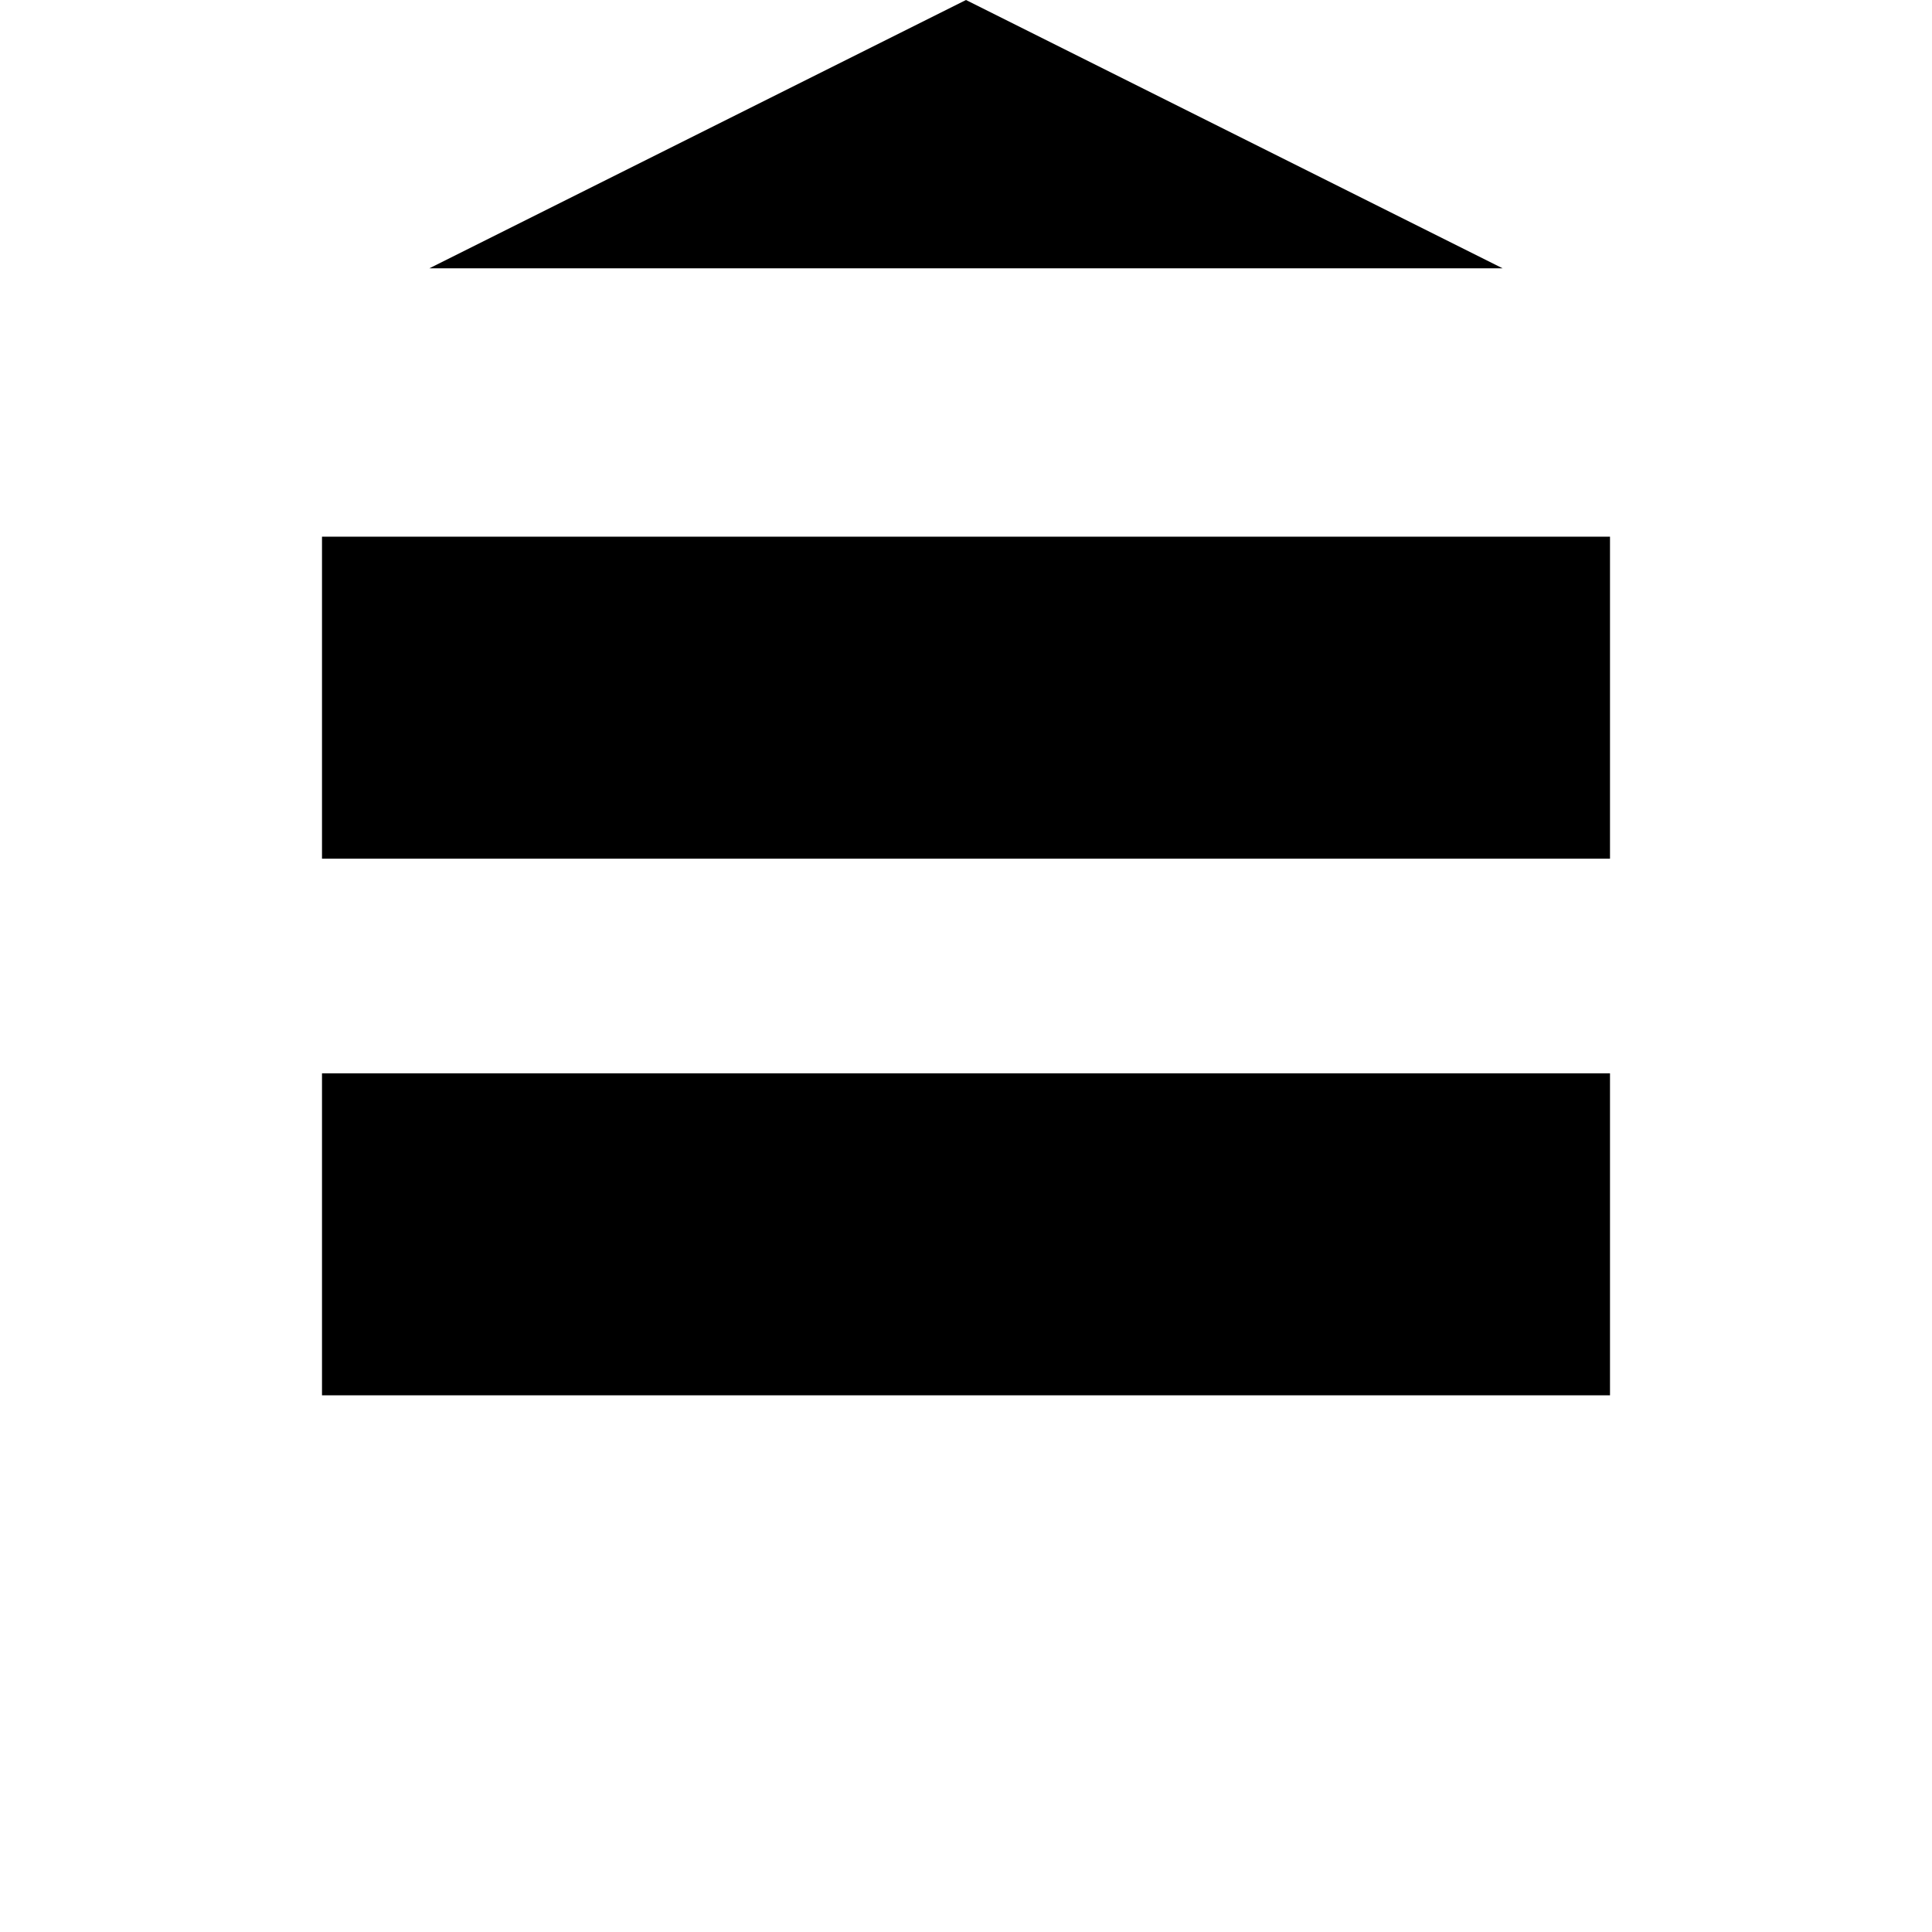
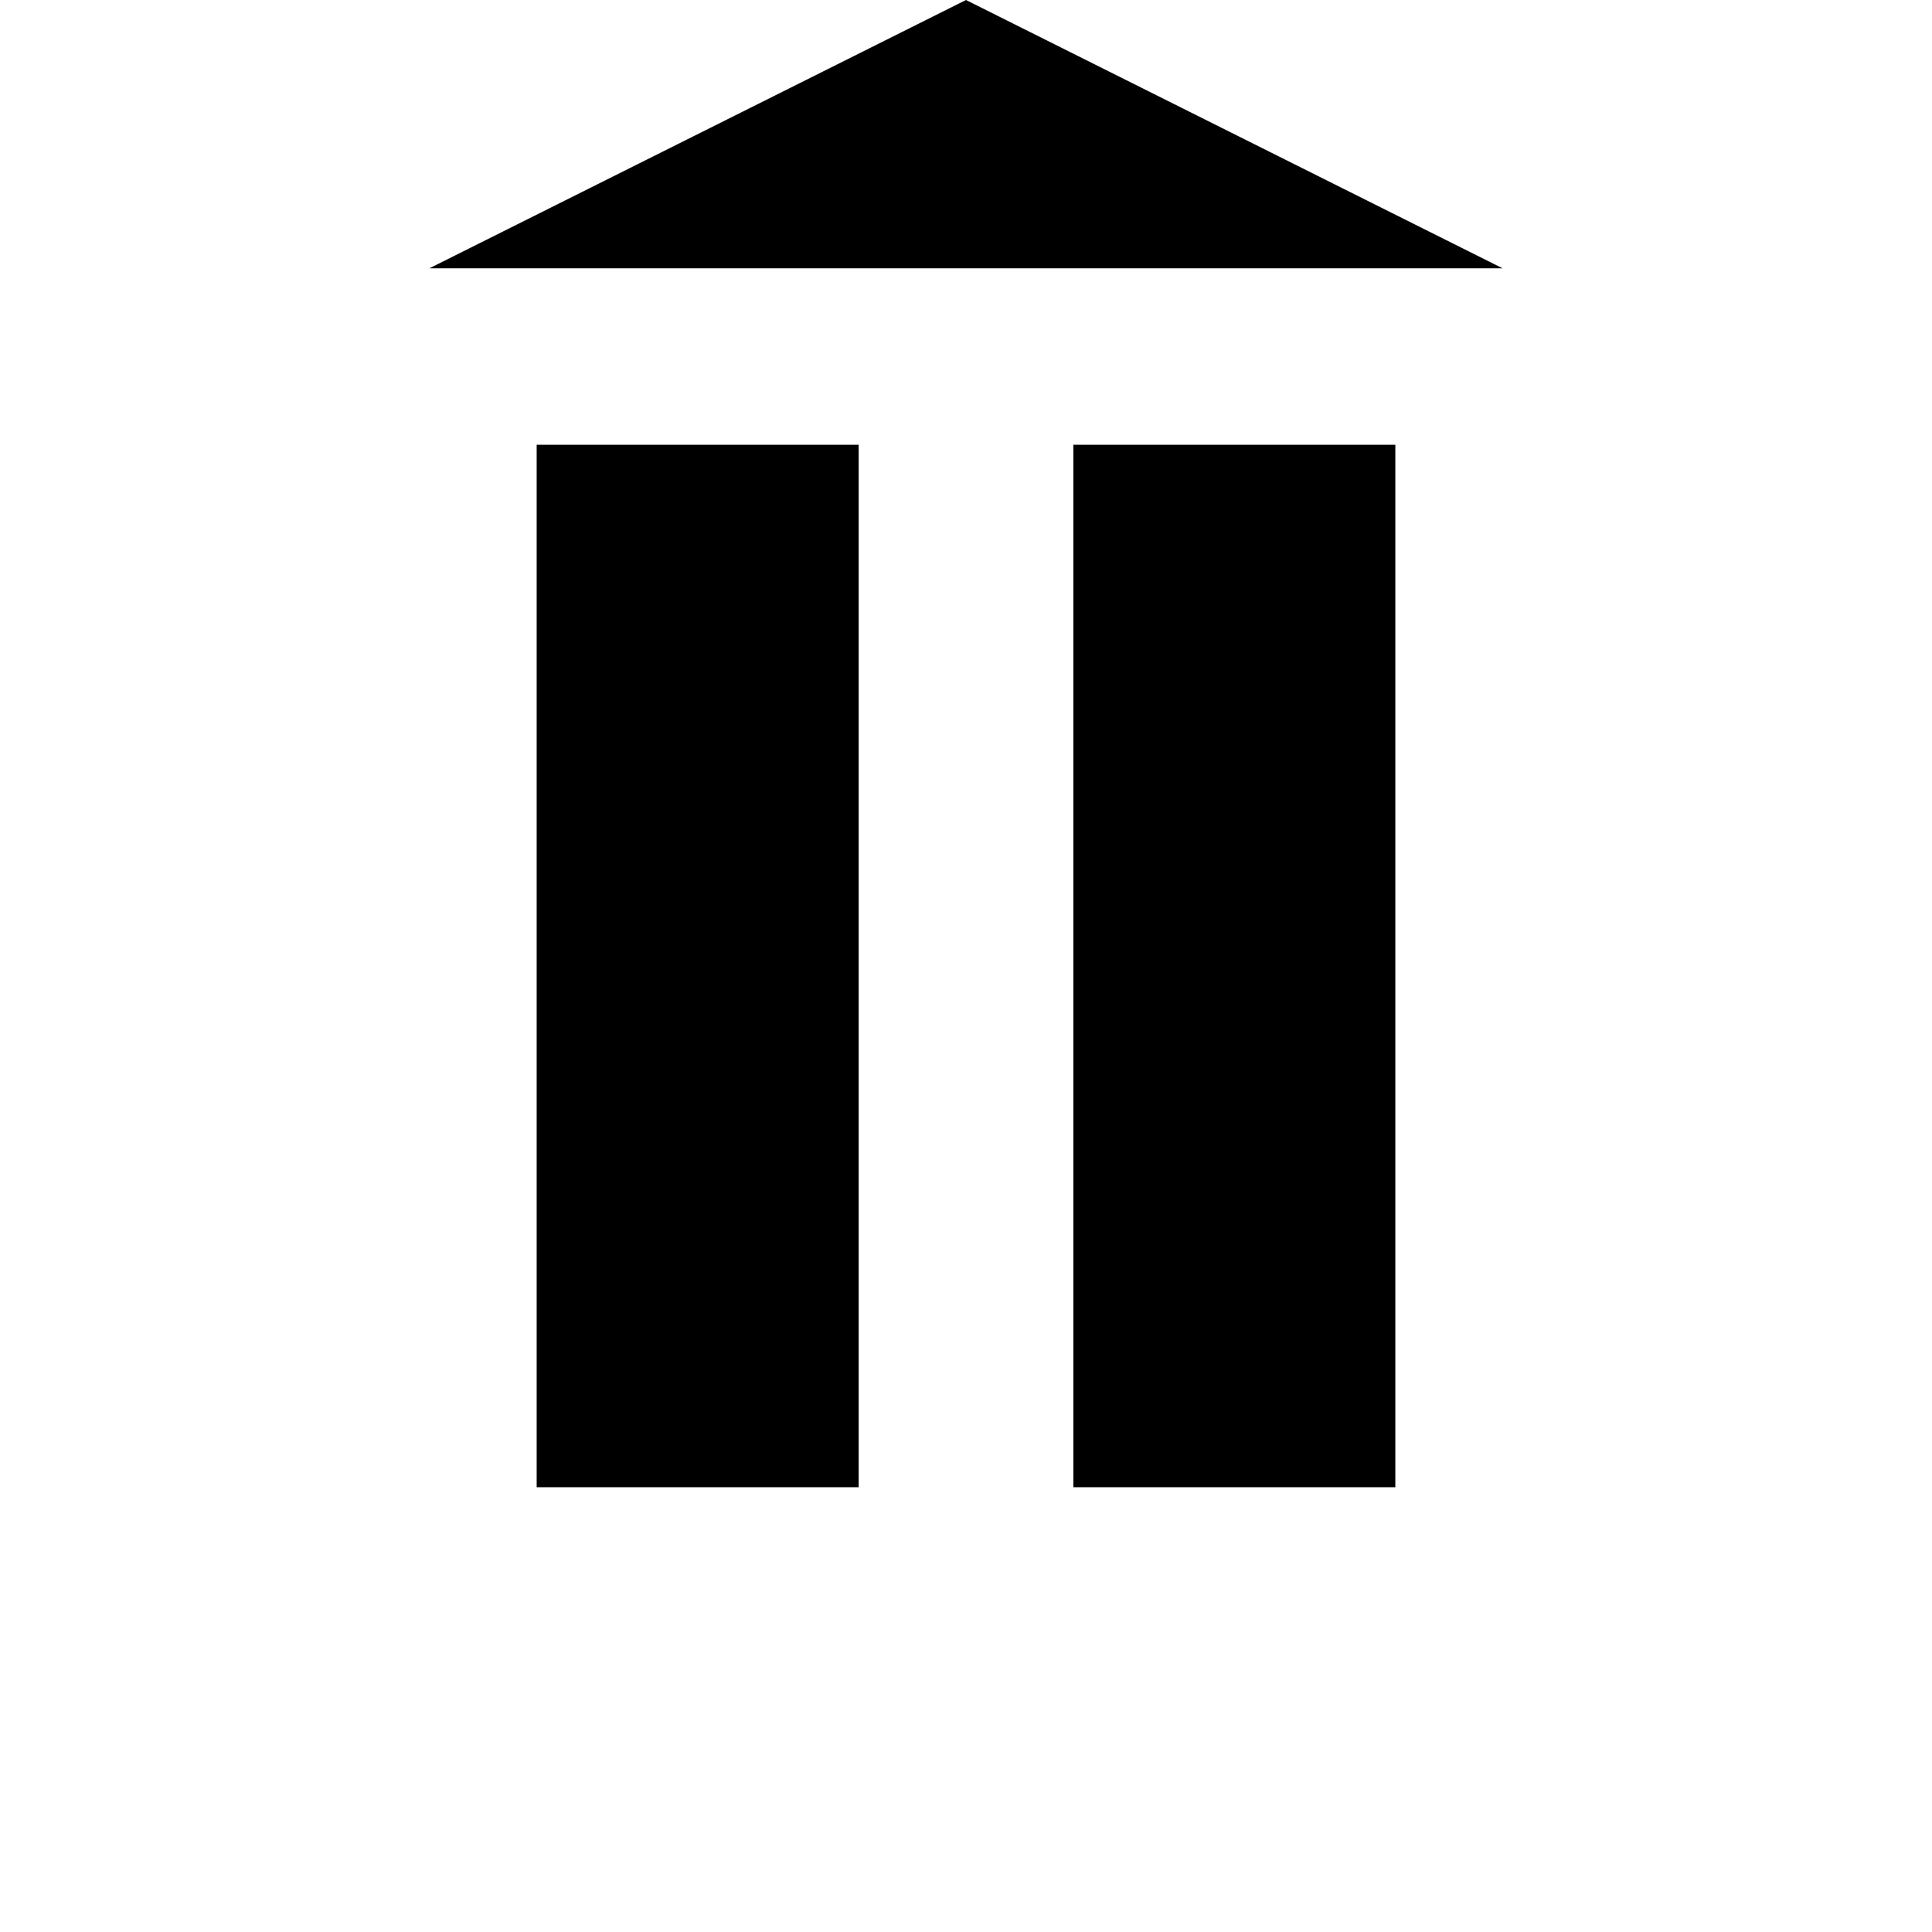
<svg xmlns="http://www.w3.org/2000/svg" version="1.1" width="36" height="36" id="svg2">
  <defs id="defs4" />
-   <path d="M 18,0 8,5 28,5 18,0 z m -12,10 0,6 24,0 0,-6 -24,0 z m 0,10 0,6 24,0 0,-6 -24,0 z" id="path3001" style="fill:#000000;fill-opacity:1;stroke:none" />
+   <path id="path3001" style="fill:#000000;fill-opacity:1;stroke:none" d="m 16,8.288 -6,0 0,19.424 6,0 0,-19.424 z m 10,0 -6,0 0,19.424 6,0 0,-19.424 z M 18,0 8,5 28,5 18,0 z" />
</svg>
